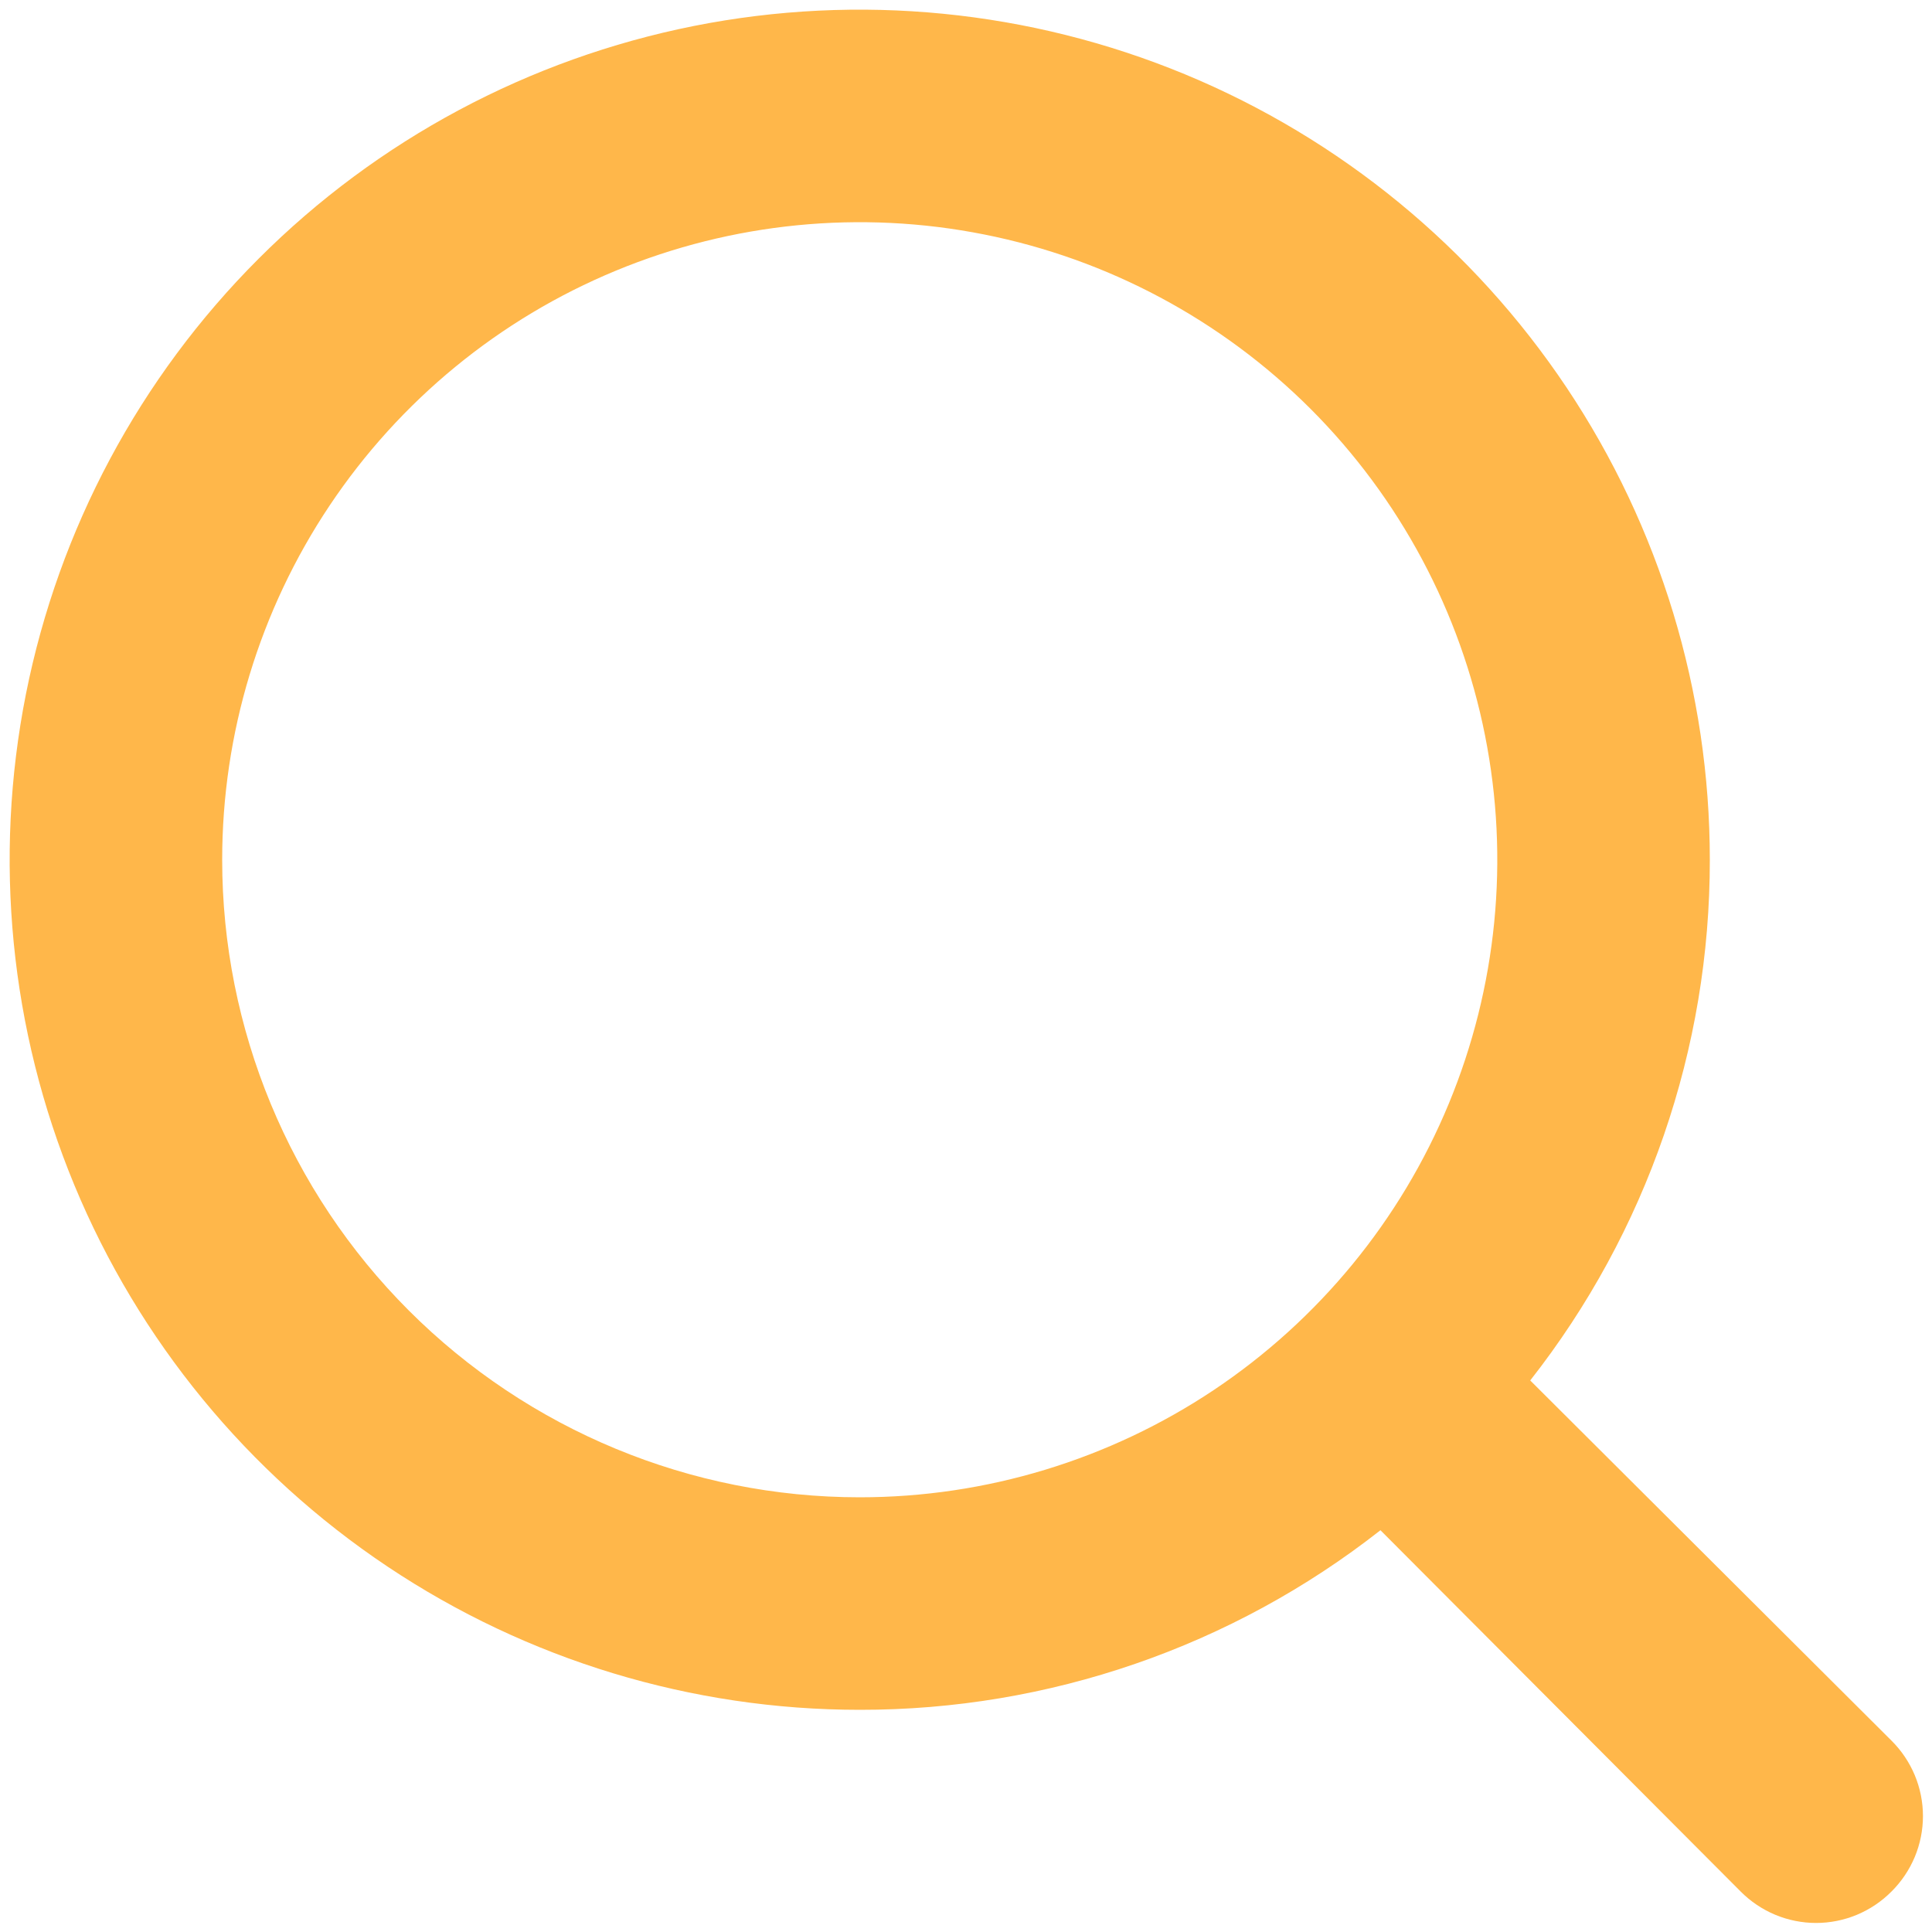
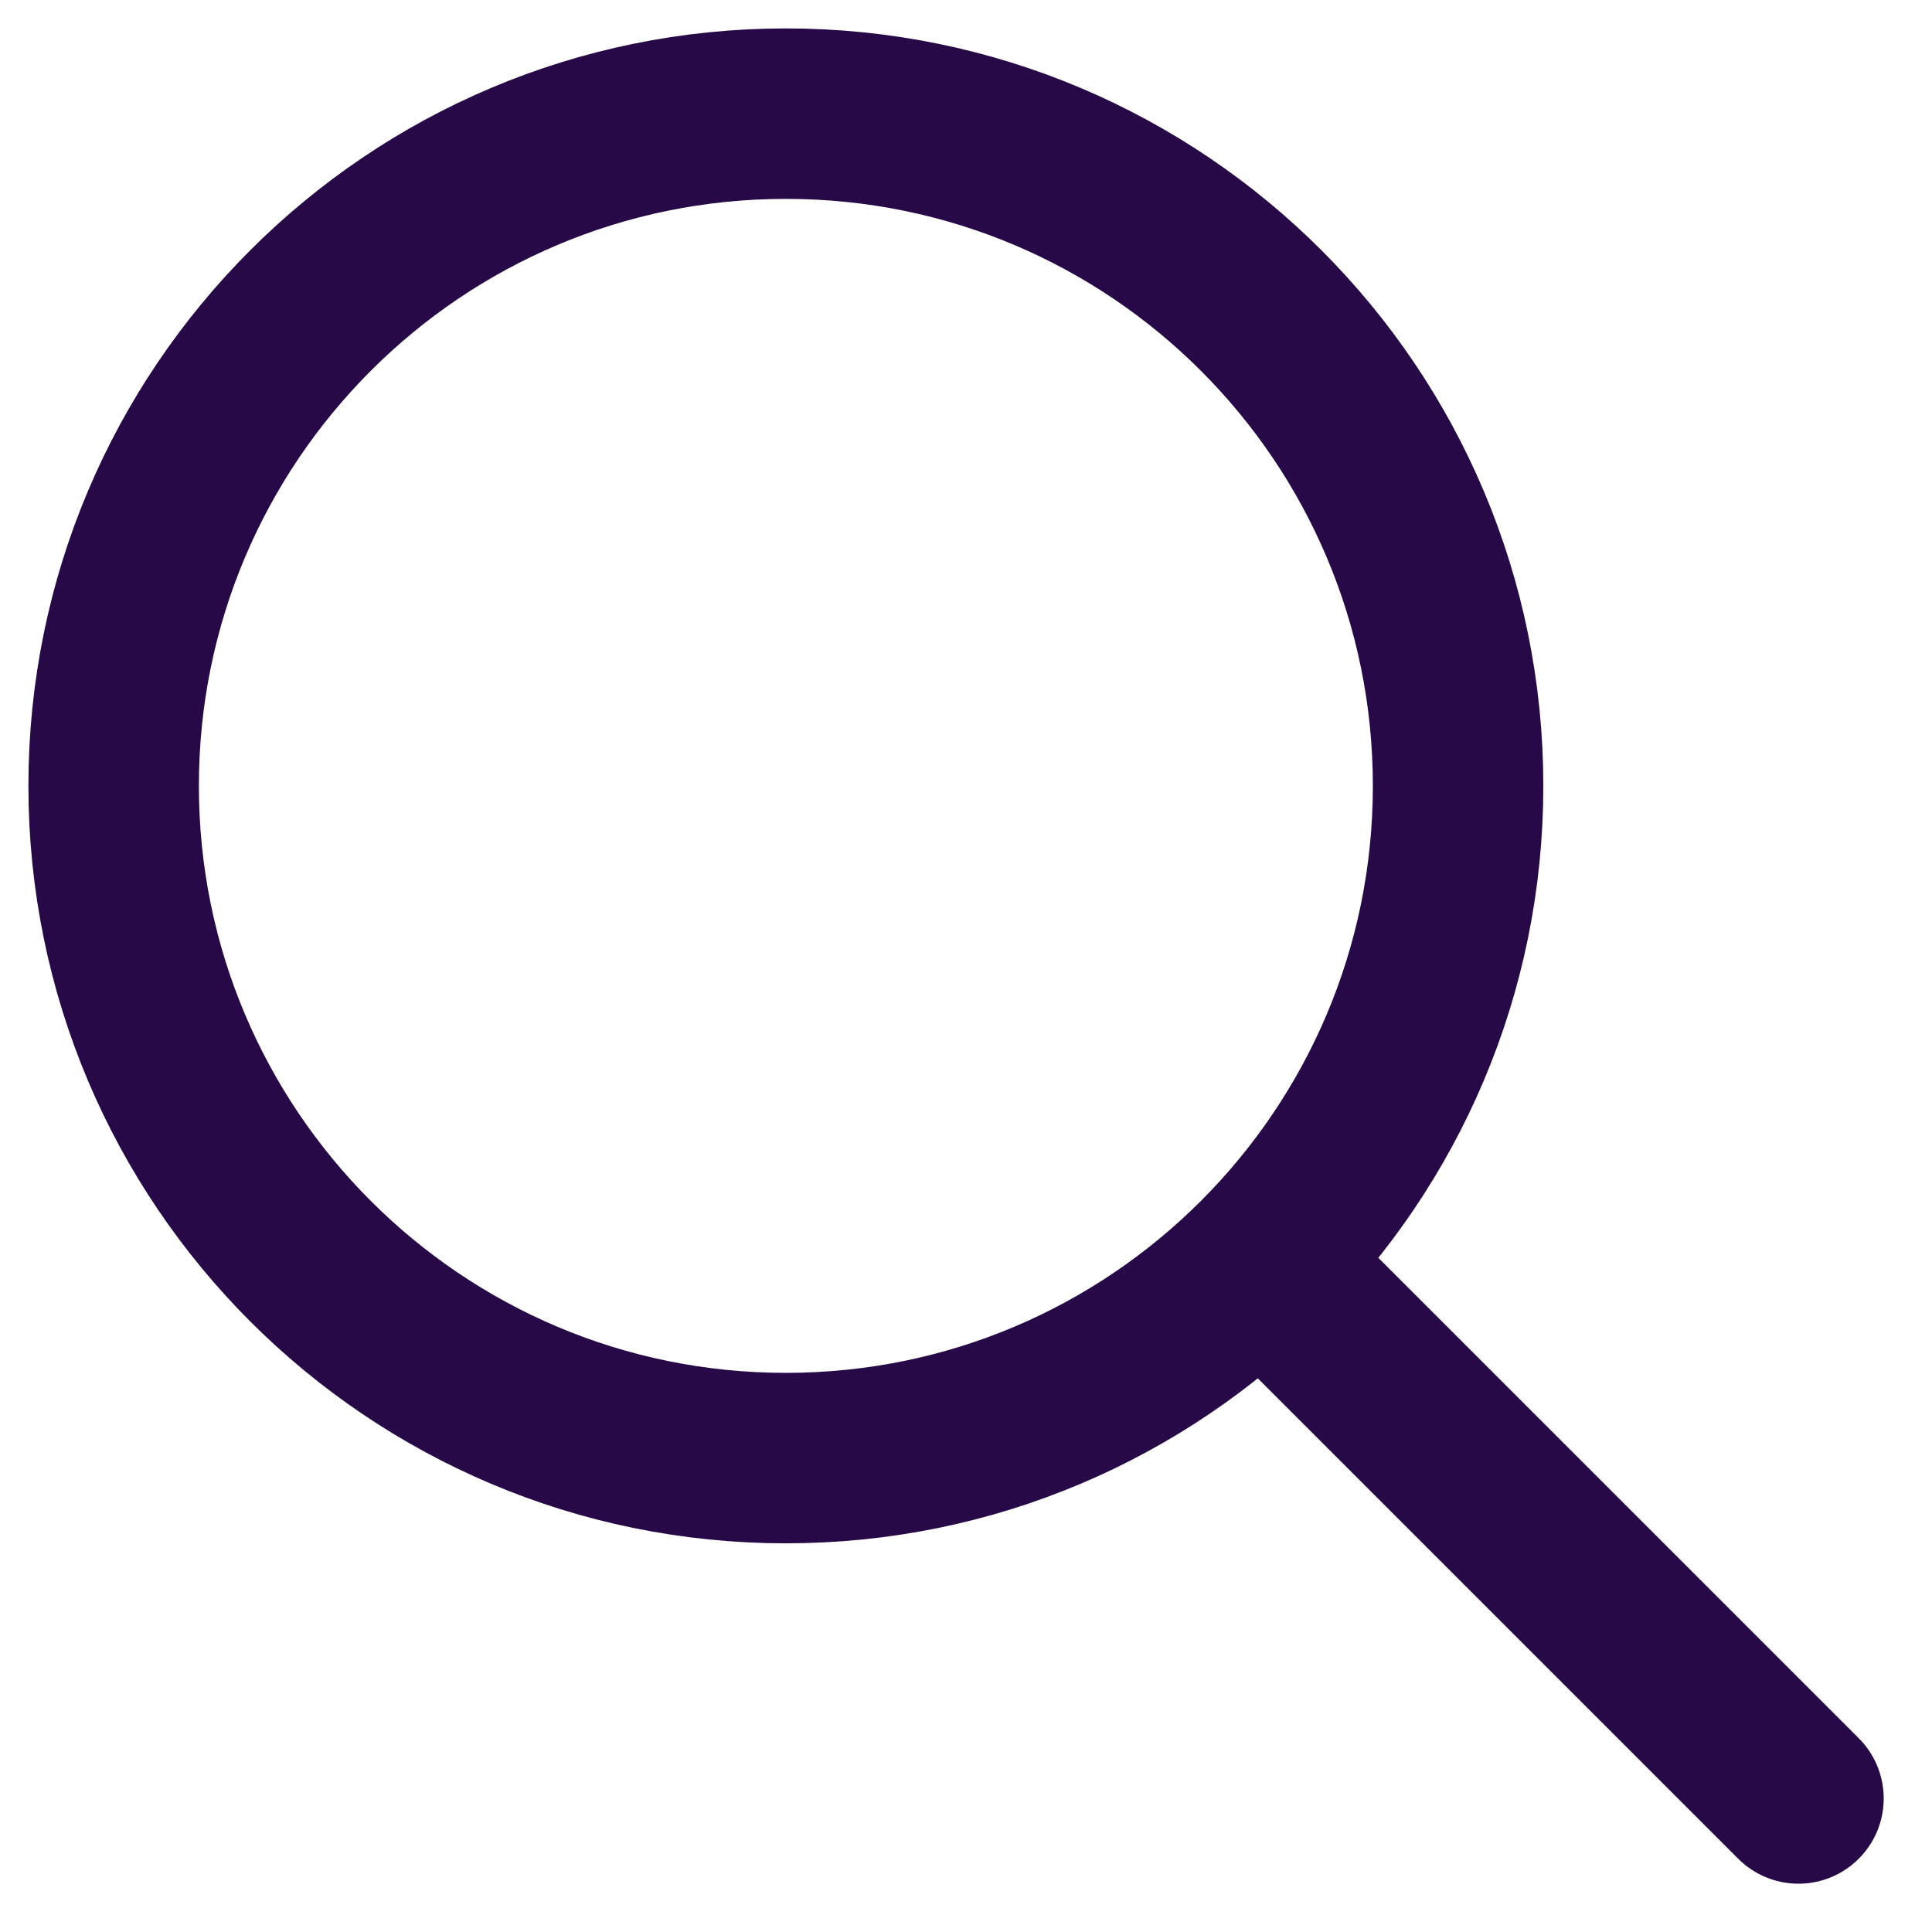
- <svg xmlns="http://www.w3.org/2000/svg" width="25" height="25" viewBox="0 0 25 25" fill="none">
-   <path d="M24.476 22.524L19.801 17.863C21.31 15.941 22.128 13.568 22.125 11.125C22.125 8.949 21.48 6.823 20.271 5.014C19.062 3.205 17.345 1.795 15.335 0.962C13.325 0.13 11.113 -0.088 8.979 0.336C6.845 0.761 4.885 1.808 3.347 3.347C1.808 4.885 0.761 6.845 0.336 8.979C-0.088 11.113 0.13 13.325 0.962 15.335C1.795 17.345 3.205 19.062 5.014 20.271C6.823 21.48 8.949 22.125 11.125 22.125C13.568 22.128 15.941 21.31 17.863 19.801L22.524 24.476C22.652 24.605 22.804 24.707 22.971 24.777C23.139 24.847 23.319 24.883 23.5 24.883C23.681 24.883 23.861 24.847 24.029 24.777C24.196 24.707 24.348 24.605 24.476 24.476C24.605 24.348 24.707 24.196 24.777 24.029C24.847 23.861 24.883 23.681 24.883 23.5C24.883 23.319 24.847 23.139 24.777 22.971C24.707 22.804 24.605 22.652 24.476 22.524ZM2.875 11.125C2.875 9.493 3.359 7.898 4.265 6.542C5.172 5.185 6.46 4.127 7.968 3.503C9.475 2.879 11.134 2.715 12.735 3.034C14.335 3.352 15.805 4.138 16.959 5.291C18.112 6.445 18.898 7.915 19.216 9.516C19.535 11.116 19.371 12.775 18.747 14.282C18.123 15.79 17.065 17.078 15.709 17.985C14.352 18.891 12.757 19.375 11.125 19.375C8.937 19.375 6.839 18.506 5.291 16.959C3.744 15.412 2.875 13.313 2.875 11.125Z" fill="#FFB74A" />
+ <svg xmlns="http://www.w3.org/2000/svg" width="34" height="34" viewBox="0 0 34 34" fill="none">
+   <path d="M13.83 25.66C20.363 25.66 25.66 20.363 25.66 13.83C25.66 7.296 20.363 2 13.83 2C7.296 2 2 7.296 2 13.83C2 20.363 7.296 25.66 13.83 25.66Z" stroke="#280948" stroke-width="3" stroke-miterlimit="10" />
+   <path d="M22.99 22.99L31.65 31.65" stroke="#280948" stroke-width="3" stroke-miterlimit="10" stroke-linecap="round" />
</svg>
